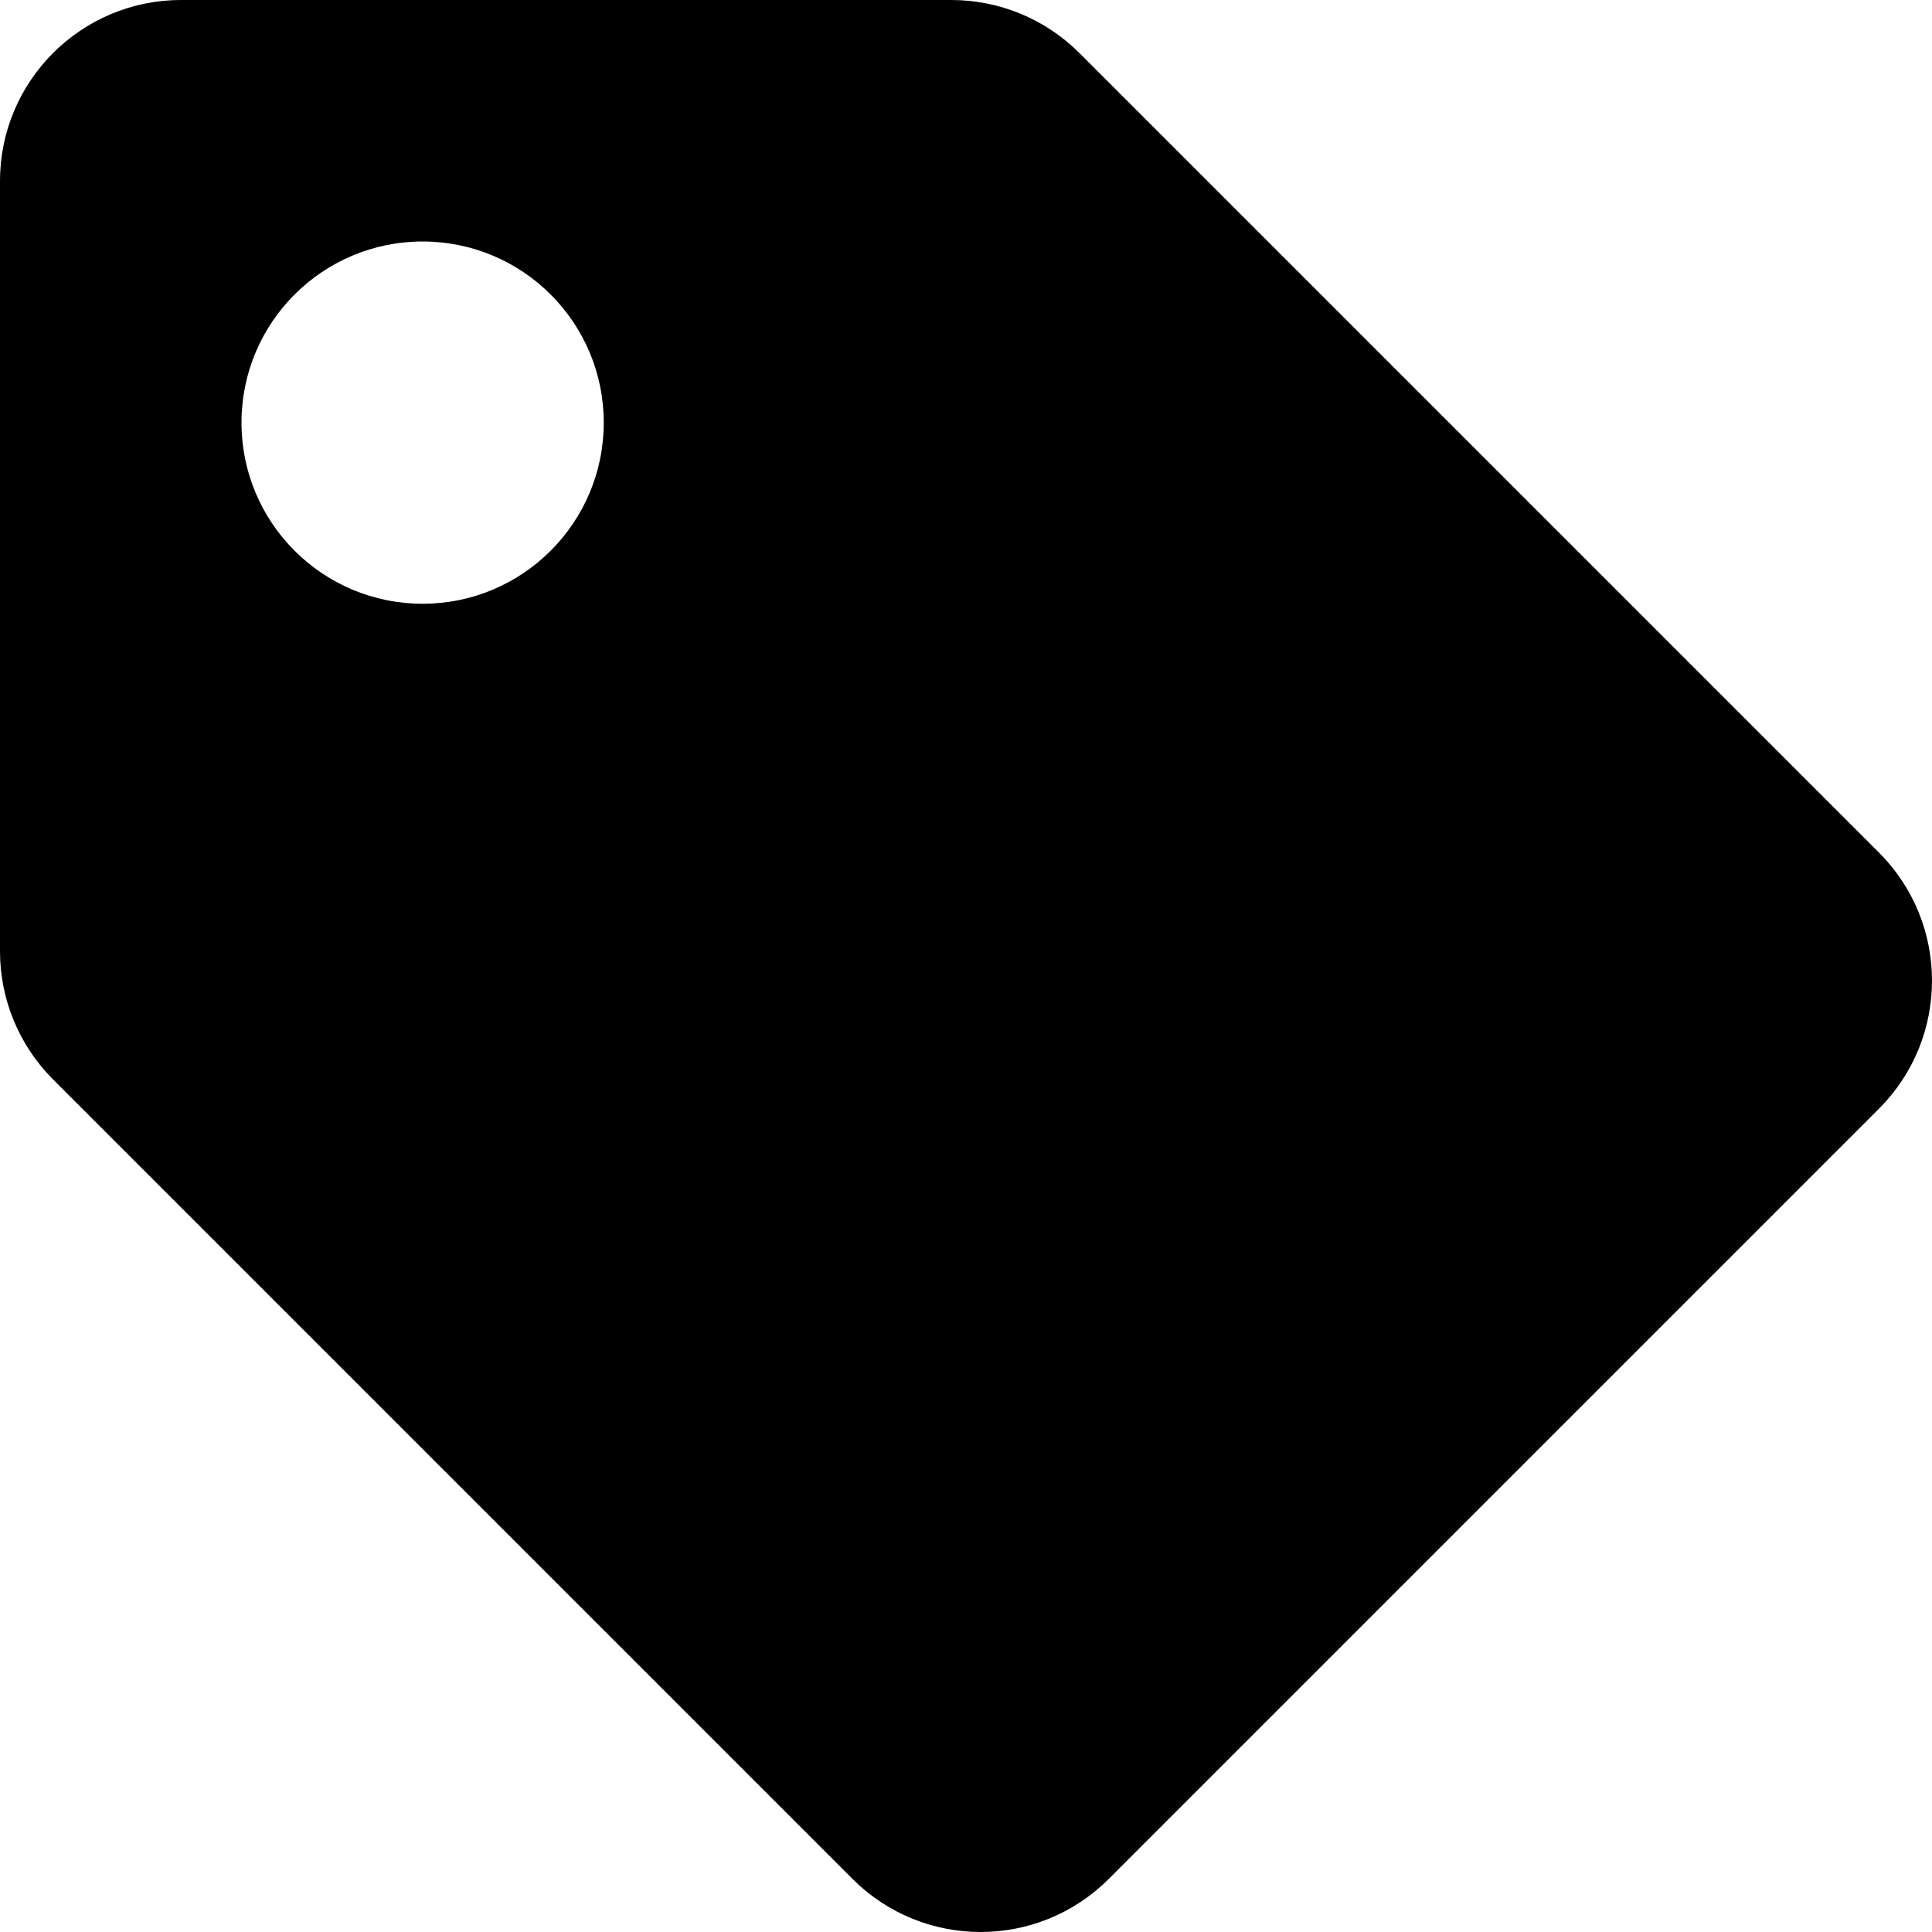
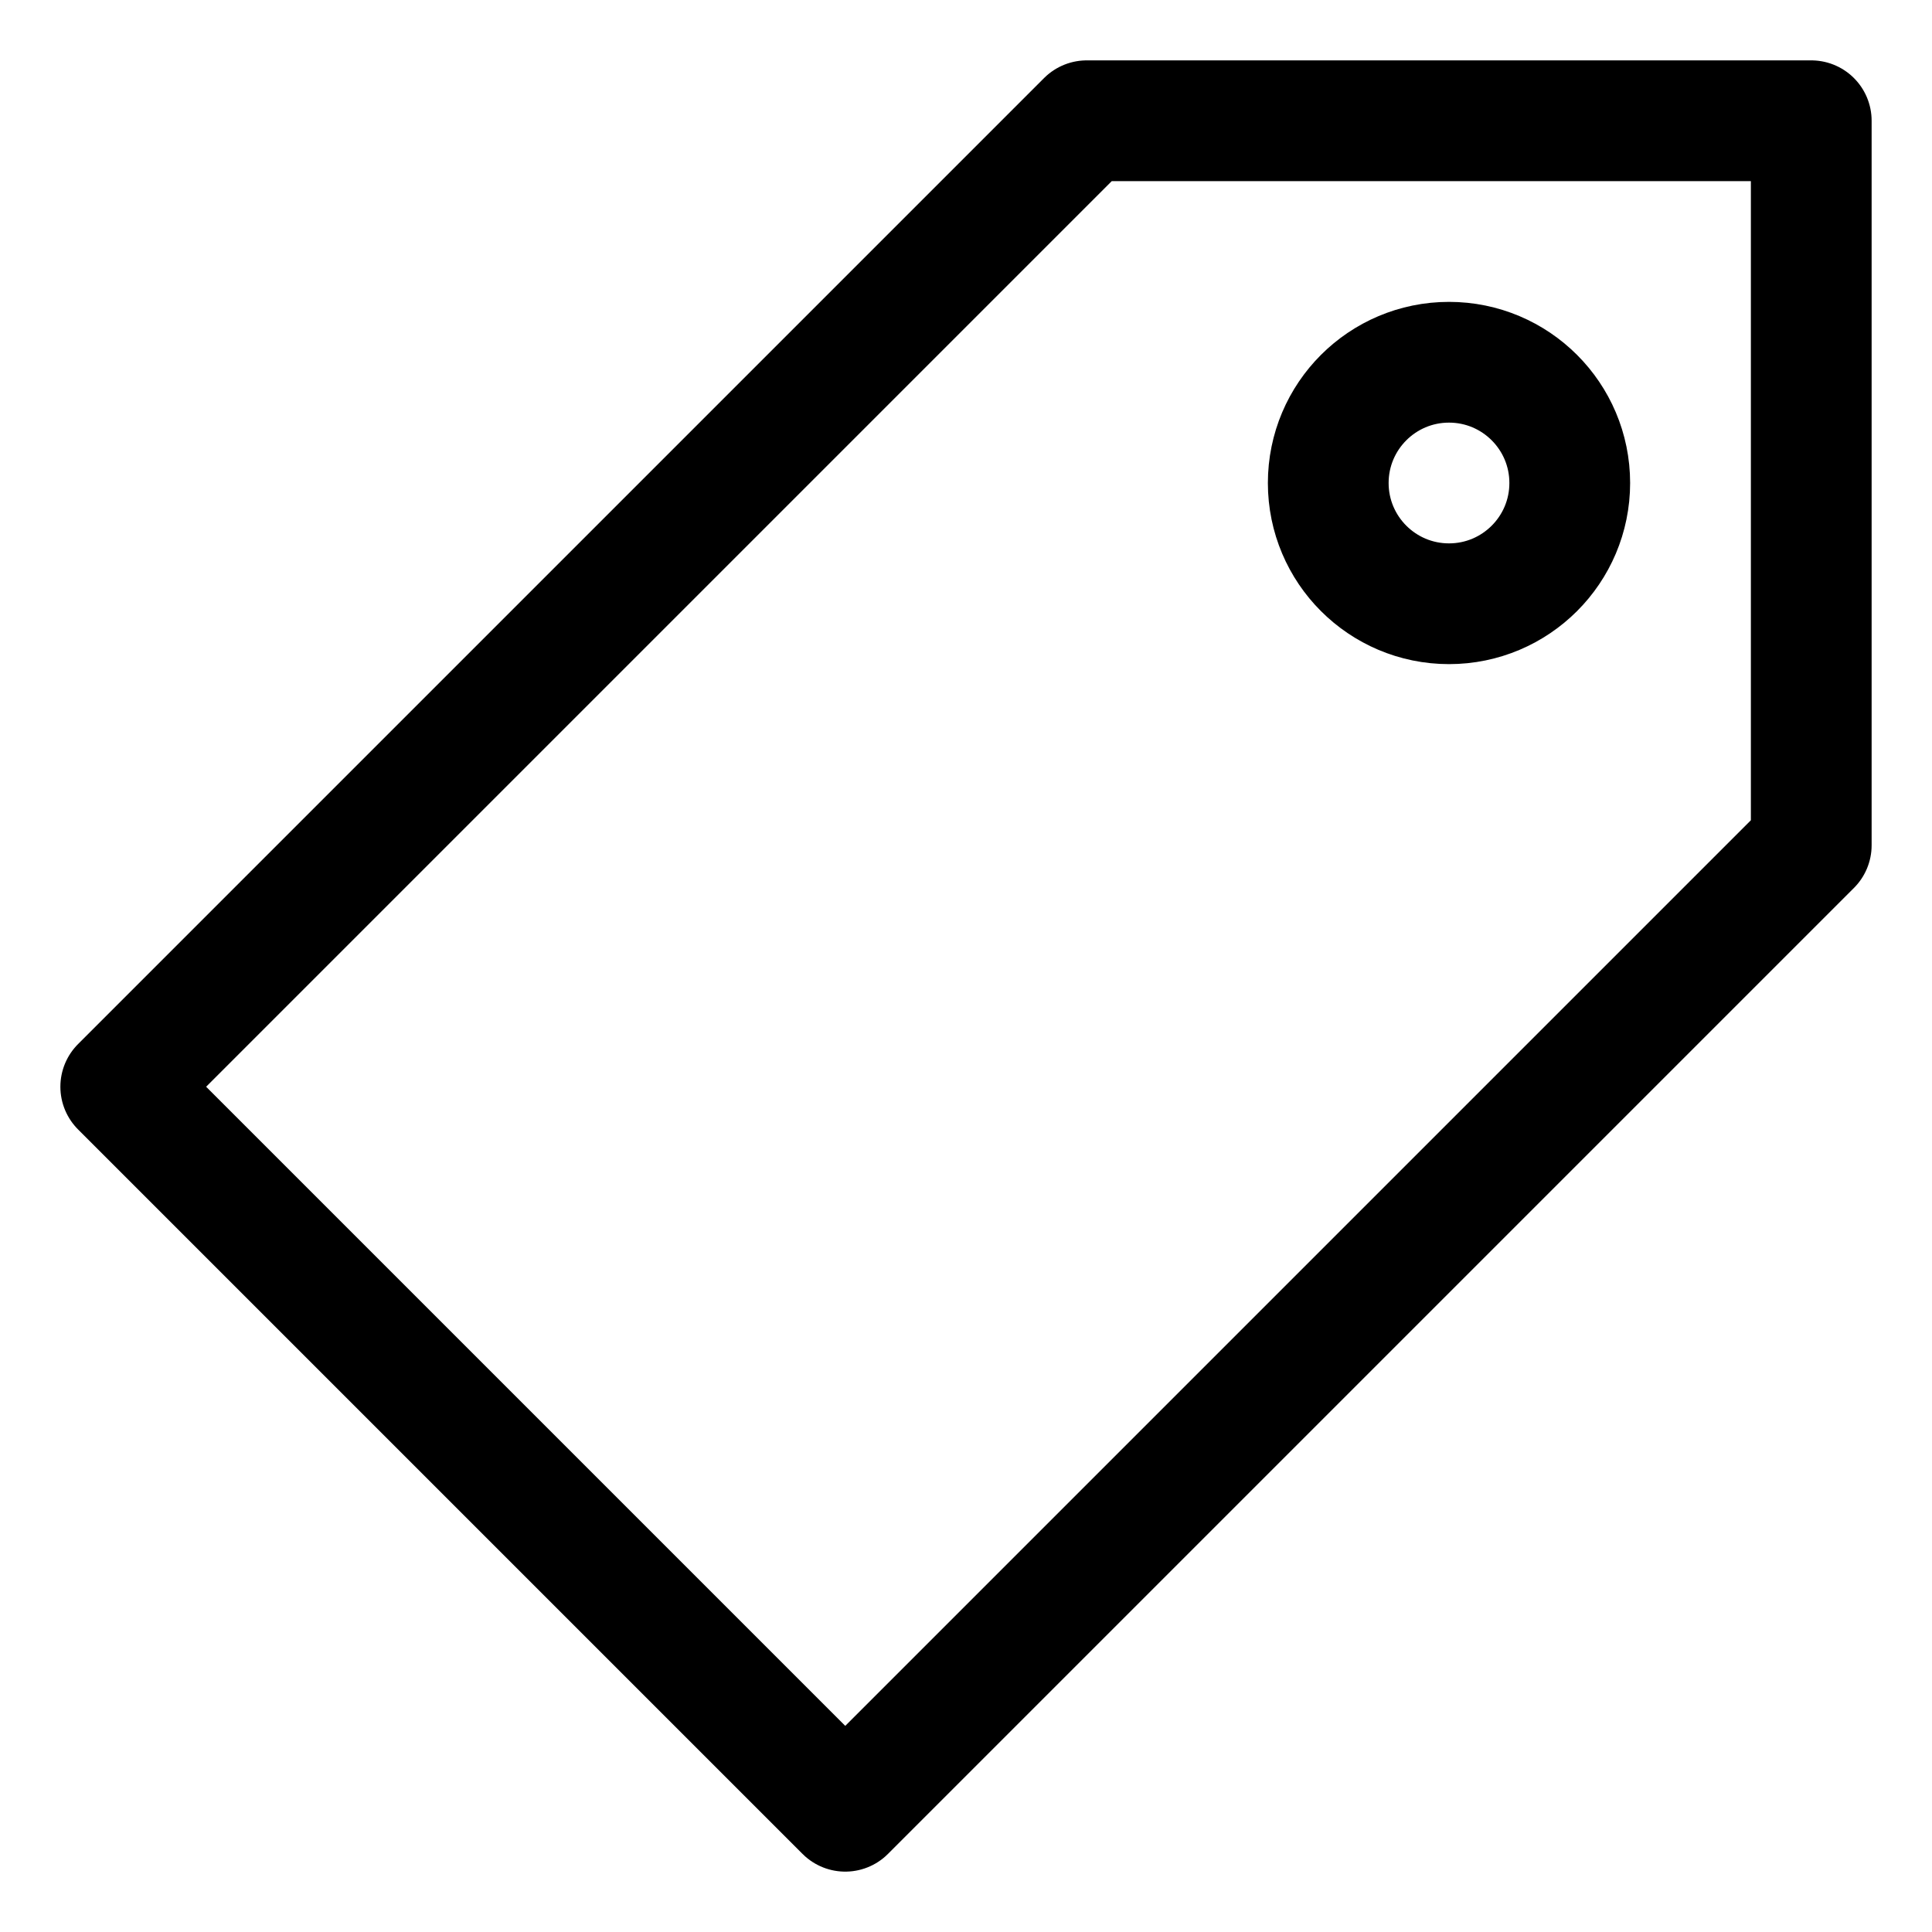
- <svg xmlns="http://www.w3.org/2000/svg" viewBox="0 0 512 512">
-   <path d="M0 252.118V48C0 21.49 21.49 0 48 0h204.118a48 48 0 0 1 33.941 14.059l211.882 211.882c18.745 18.745 18.745 49.137 0 67.882L293.823 497.941c-18.745 18.745-49.137 18.745-67.882 0L14.059 286.059A48 48 0 0 1 0 252.118zM112 64c-26.51 0-48 21.49-48 48s21.49 48 48 48 48-21.49 48-48-21.49-48-48-48z" />
+ <svg xmlns="http://www.w3.org/2000/svg" id="i-tag" viewBox="0 0 32 32" width="32" height="32" fill="none" stroke="currentcolor" stroke-linecap="round" stroke-linejoin="round" stroke-width="2">
+   <circle cx="24" cy="8" r="2" />
+   <path d="M2 18 L18 2 30 2 30 14 14 30 Z" />
</svg>
